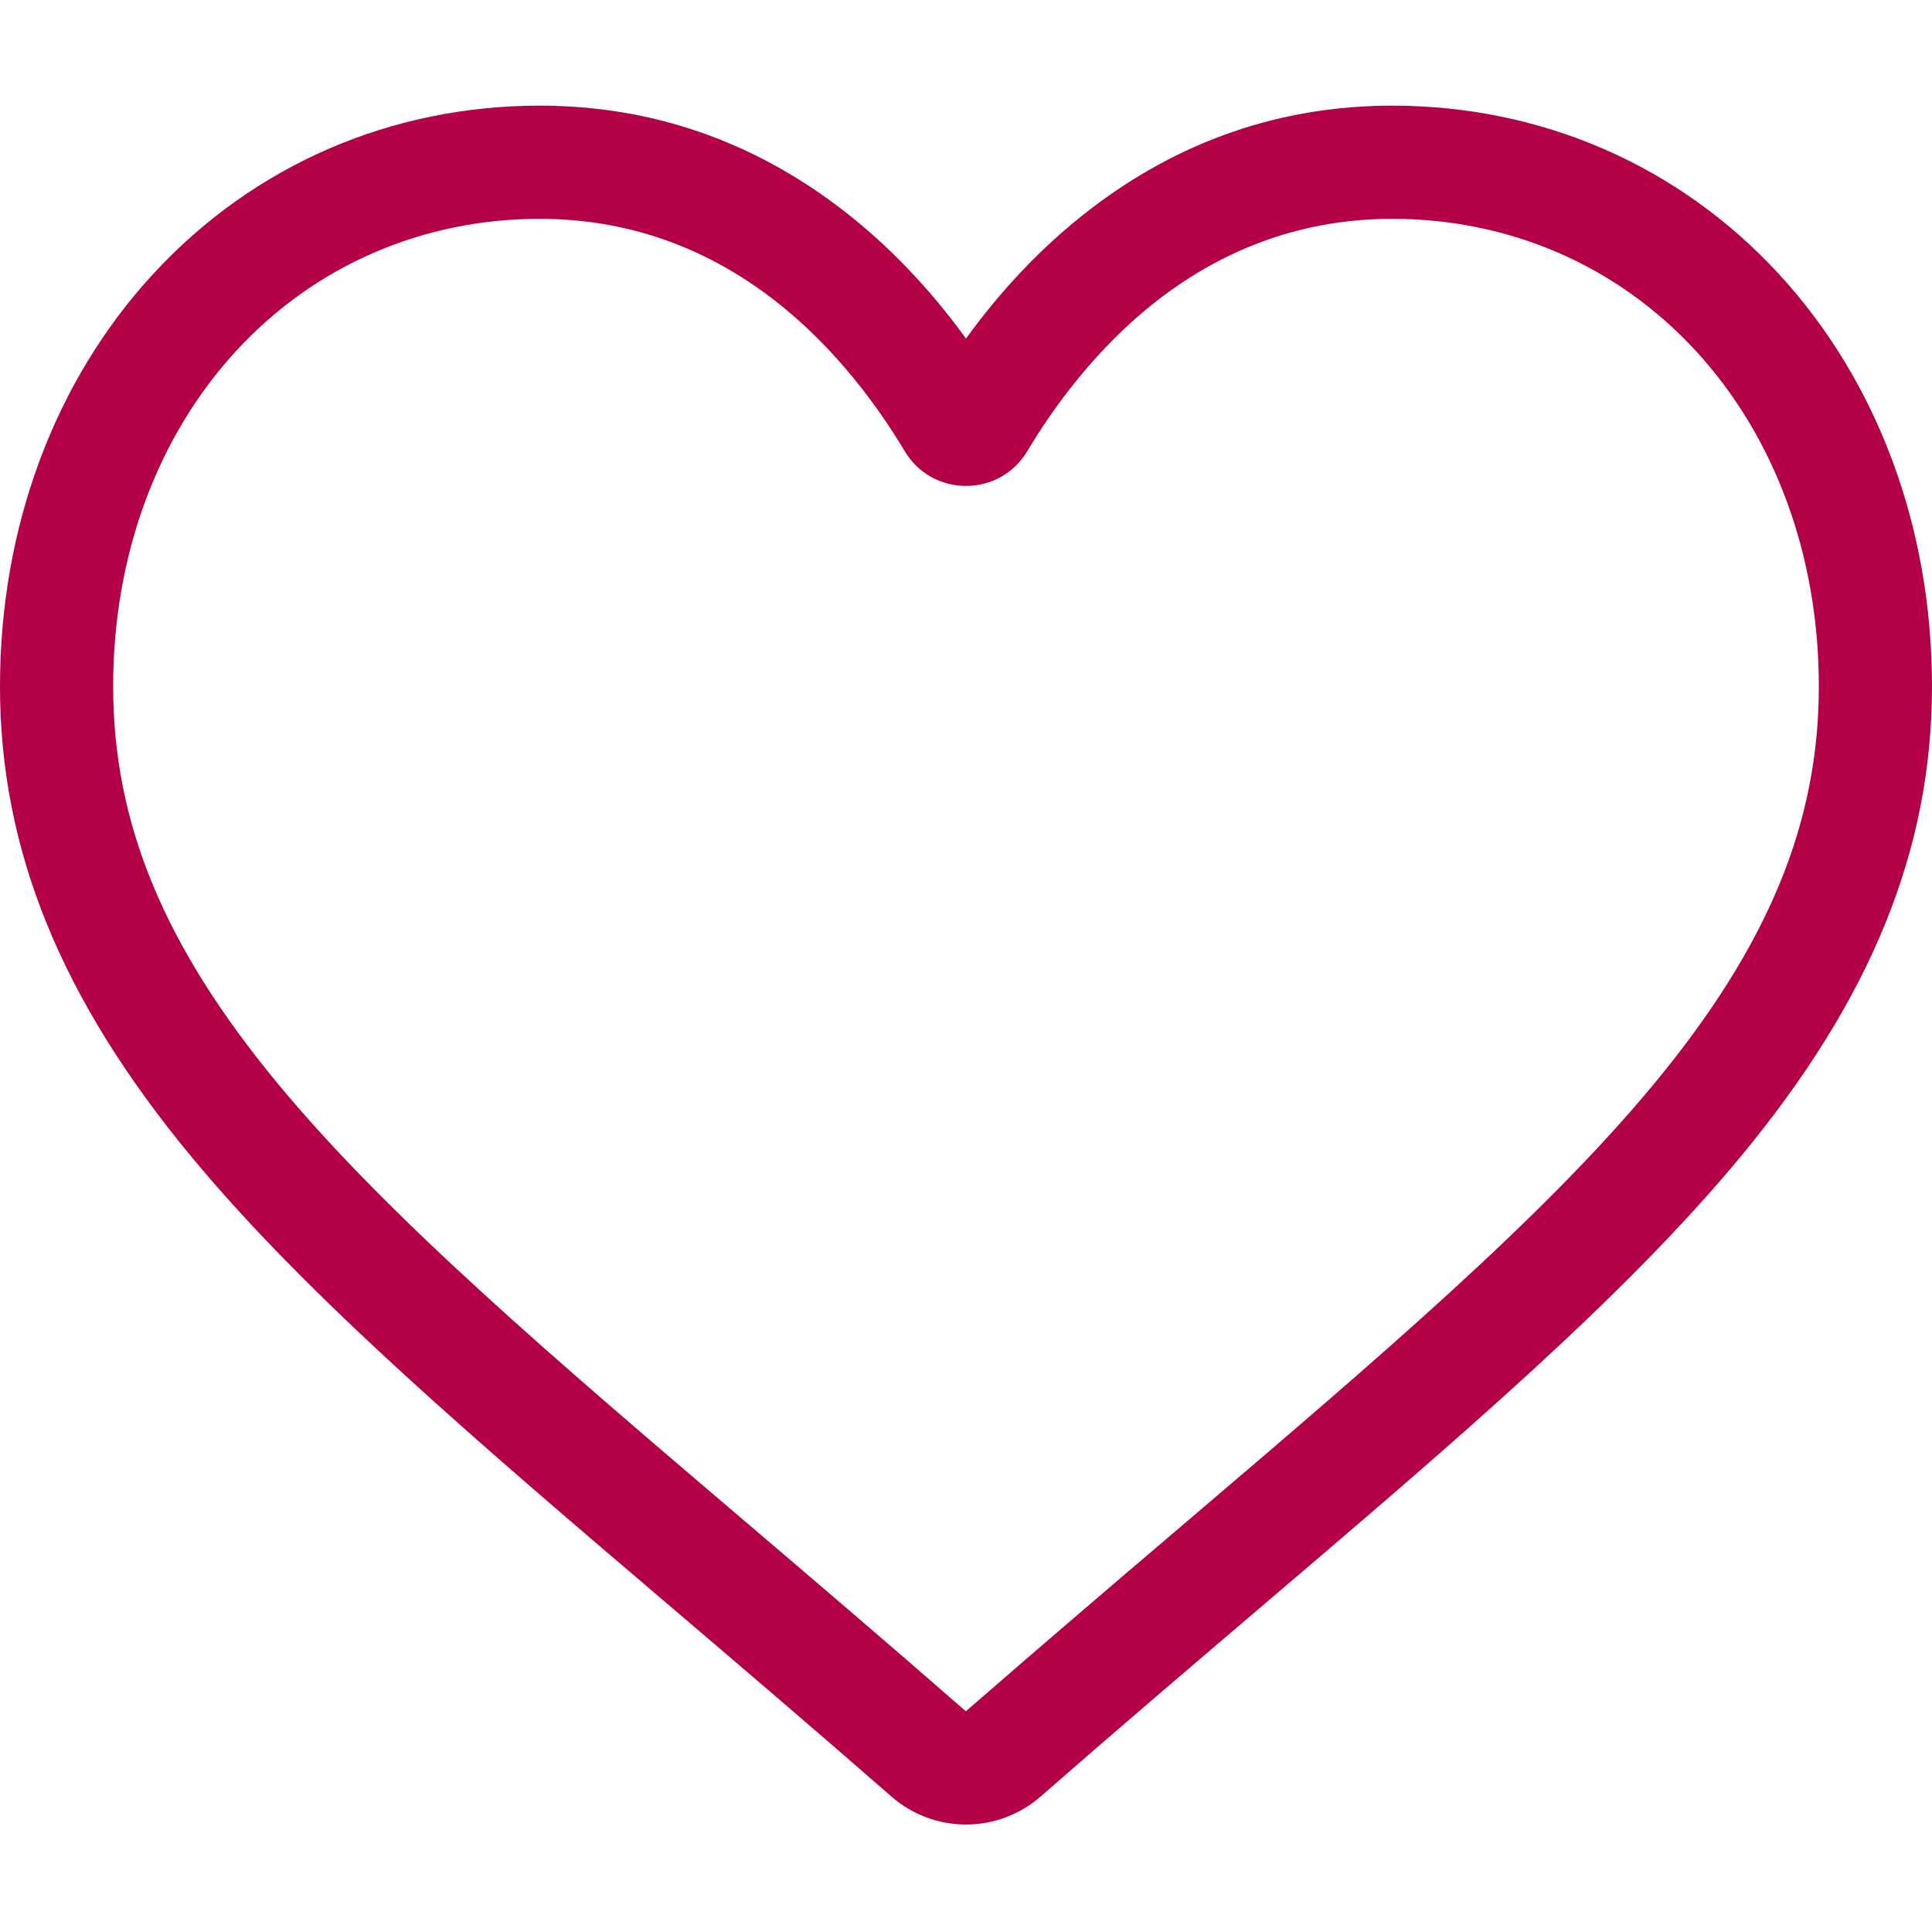
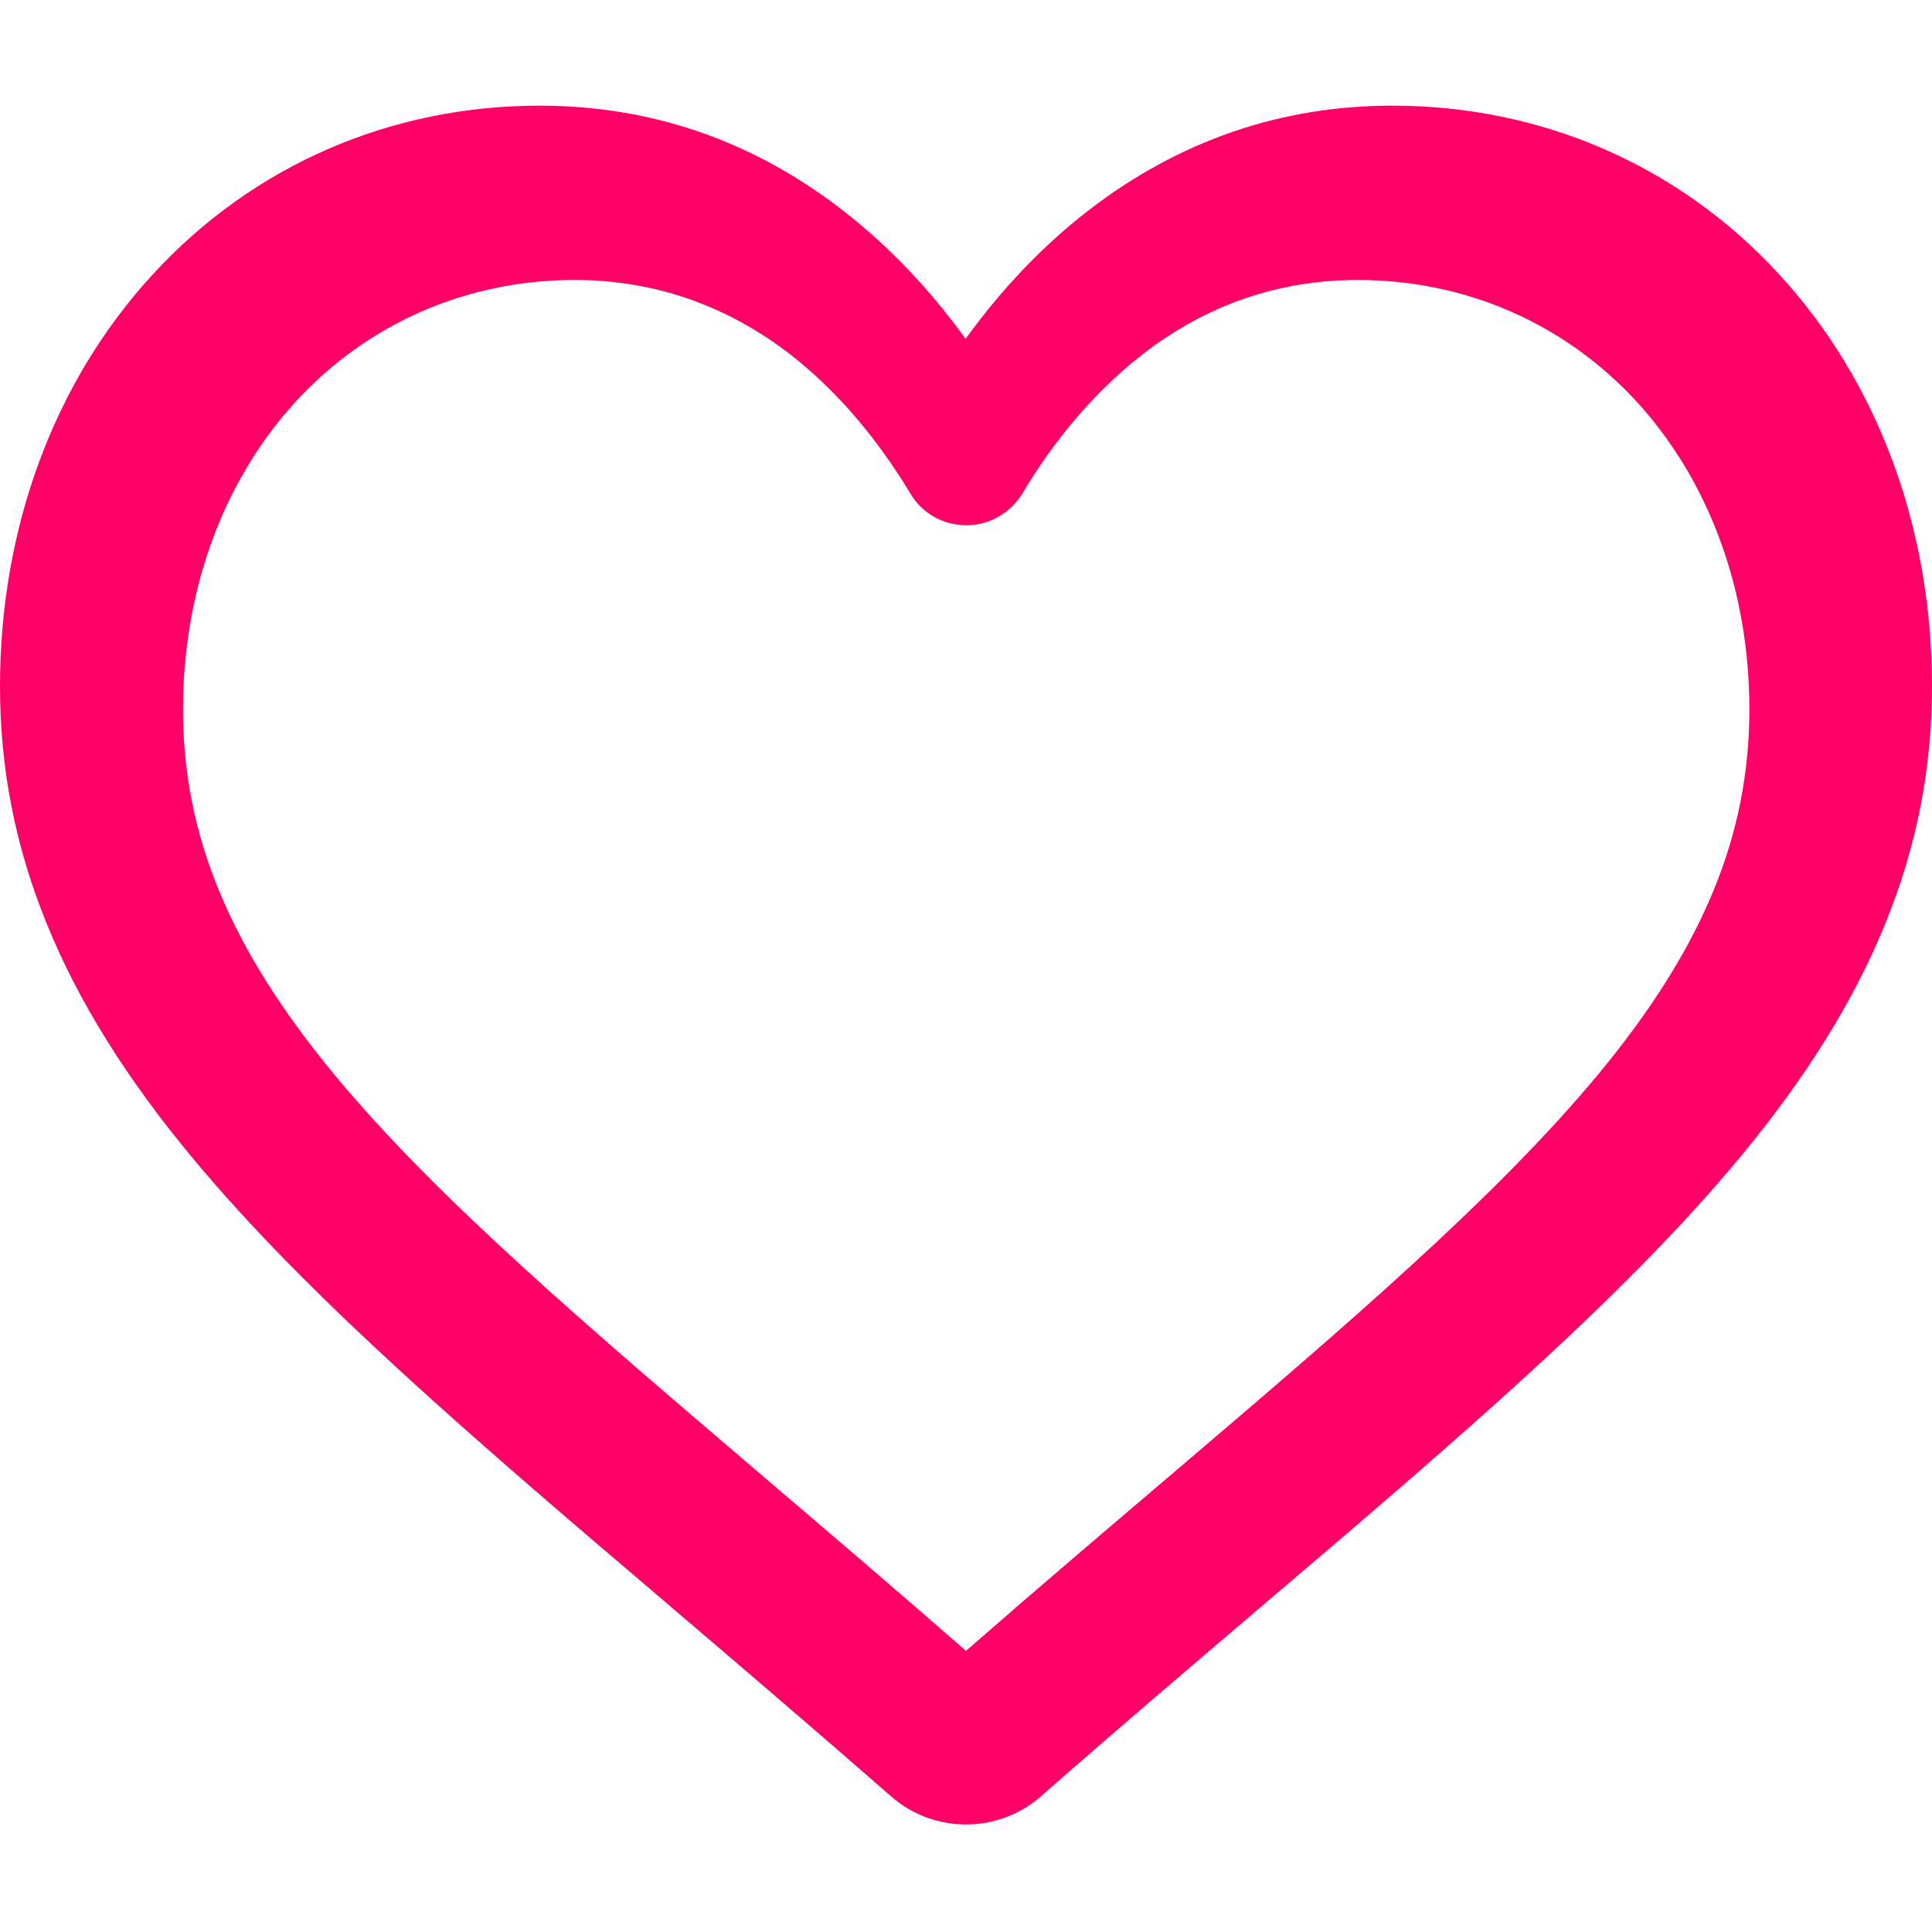
- <svg xmlns="http://www.w3.org/2000/svg" viewBox="0 -28 512.001 512" fill="#b30047">
-   <path d="m256 455.516c-7.289 0-14.316-2.641-19.793-7.438-20.684-18.086-40.625-35.082-58.219-50.074l-.09-.078c-51.582-43.957-96.125-81.918-127.117-119.312-34.645-41.805-50.781-81.441-50.781-124.742 0-42.07 14.426-80.883 40.617-109.293 26.504-28.746 62.871-44.578 102.414-44.578 29.555 0 56.621 9.344 80.445 27.77 12.023 9.301 22.922 20.684 32.523 33.961 9.605-13.277 20.5-24.66 32.527-33.961 23.824-18.426 50.891-27.77 80.445-27.77 39.539 0 75.91 15.832 102.414 44.578 26.191 28.41 40.613 67.223 40.613 109.293 0 43.301-16.133 82.938-50.777 124.738-30.992 37.398-75.531 75.355-127.105 119.309-17.625 15.016-37.598 32.039-58.328 50.168-5.473 4.789-12.504 7.43-19.789 7.43zm-112.969-425.523c-31.066 0-59.605 12.398-80.367 34.914-21.07 22.855-32.676 54.449-32.676 88.965 0 36.418 13.535 68.988 43.883 105.605 29.332 35.395 72.961 72.574 123.477 115.625l.094.078c17.66 15.051 37.68 32.113 58.516 50.332 20.961-18.254 41.012-35.344 58.707-50.418 50.512-43.051 94.137-80.223 123.469-115.617 30.344-36.617 43.879-69.188 43.879-105.605 0-34.516-11.605-66.109-32.676-88.965-20.758-22.516-49.301-34.914-80.363-34.914-22.758 0-43.652 7.234-62.102 21.5-16.441 12.719-27.895 28.797-34.609 40.047-3.453 5.785-9.531 9.238-16.262 9.238s-12.809-3.453-16.262-9.238c-6.711-11.25-18.164-27.328-34.609-40.047-18.449-14.266-39.344-21.5-62.098-21.5zm0 0" />
+ <svg xmlns="http://www.w3.org/2000/svg" version="1.1" id="Layer_1" x="0px" y="0px" viewBox="0 0 512 512" style="enable-background:new 0 0 512 512;" xml:space="preserve">
+   <style type="text/css">
+ 	.st0{fill:#FF0066;}
+ </style>
+   <path class="st0" d="M256,483.5c-7.3,0-14.3-2.6-19.8-7.4C215.5,458,195.6,441,178,426l-0.1-0.1C126.3,382,81.8,344,50.8,306.6  C16.1,264.8,0,225.2,0,181.9C0,139.8,14.4,101,40.6,72.6C67.1,43.8,103.5,28,143,28c29.6,0,56.6,9.3,80.4,27.8  c12,9.3,22.9,20.7,32.5,34c9.6-13.3,20.5-24.7,32.5-34C312.4,37.3,339.4,28,369,28c39.5,0,75.9,15.8,102.4,44.6  C497.6,101,512,139.8,512,181.9c0,43.3-16.1,82.9-50.8,124.7c-31,37.4-75.5,75.4-127.1,119.3c-17.6,15-37.6,32-58.3,50.2  C270.3,480.9,263.3,483.5,256,483.5z M152.3,74.2c-28.5,0-54.7,11.4-73.8,32.1c-19.3,21-30,50-30,81.7c0,33.4,12.4,63.3,40.3,97  c26.9,32.5,67,66.6,113.4,106.2l0.1,0.1c16.2,13.8,34.6,29.5,53.7,46.2c19.2-16.8,37.7-32.5,53.9-46.3  c46.4-39.5,86.4-73.7,113.4-106.2c27.9-33.6,40.3-63.5,40.3-97c0-31.7-10.7-60.7-30-81.7c-19.1-20.7-45.3-32.1-73.8-32.1  c-20.9,0-40.1,6.6-57,19.7c-15.1,11.7-25.6,26.4-31.8,36.8c-3.2,5.3-8.8,8.5-14.9,8.5c-6.2,0-11.8-3.2-14.9-8.5  c-6.2-10.3-16.7-25.1-31.8-36.8C192.4,80.8,173.2,74.2,152.3,74.2z" />
</svg>
